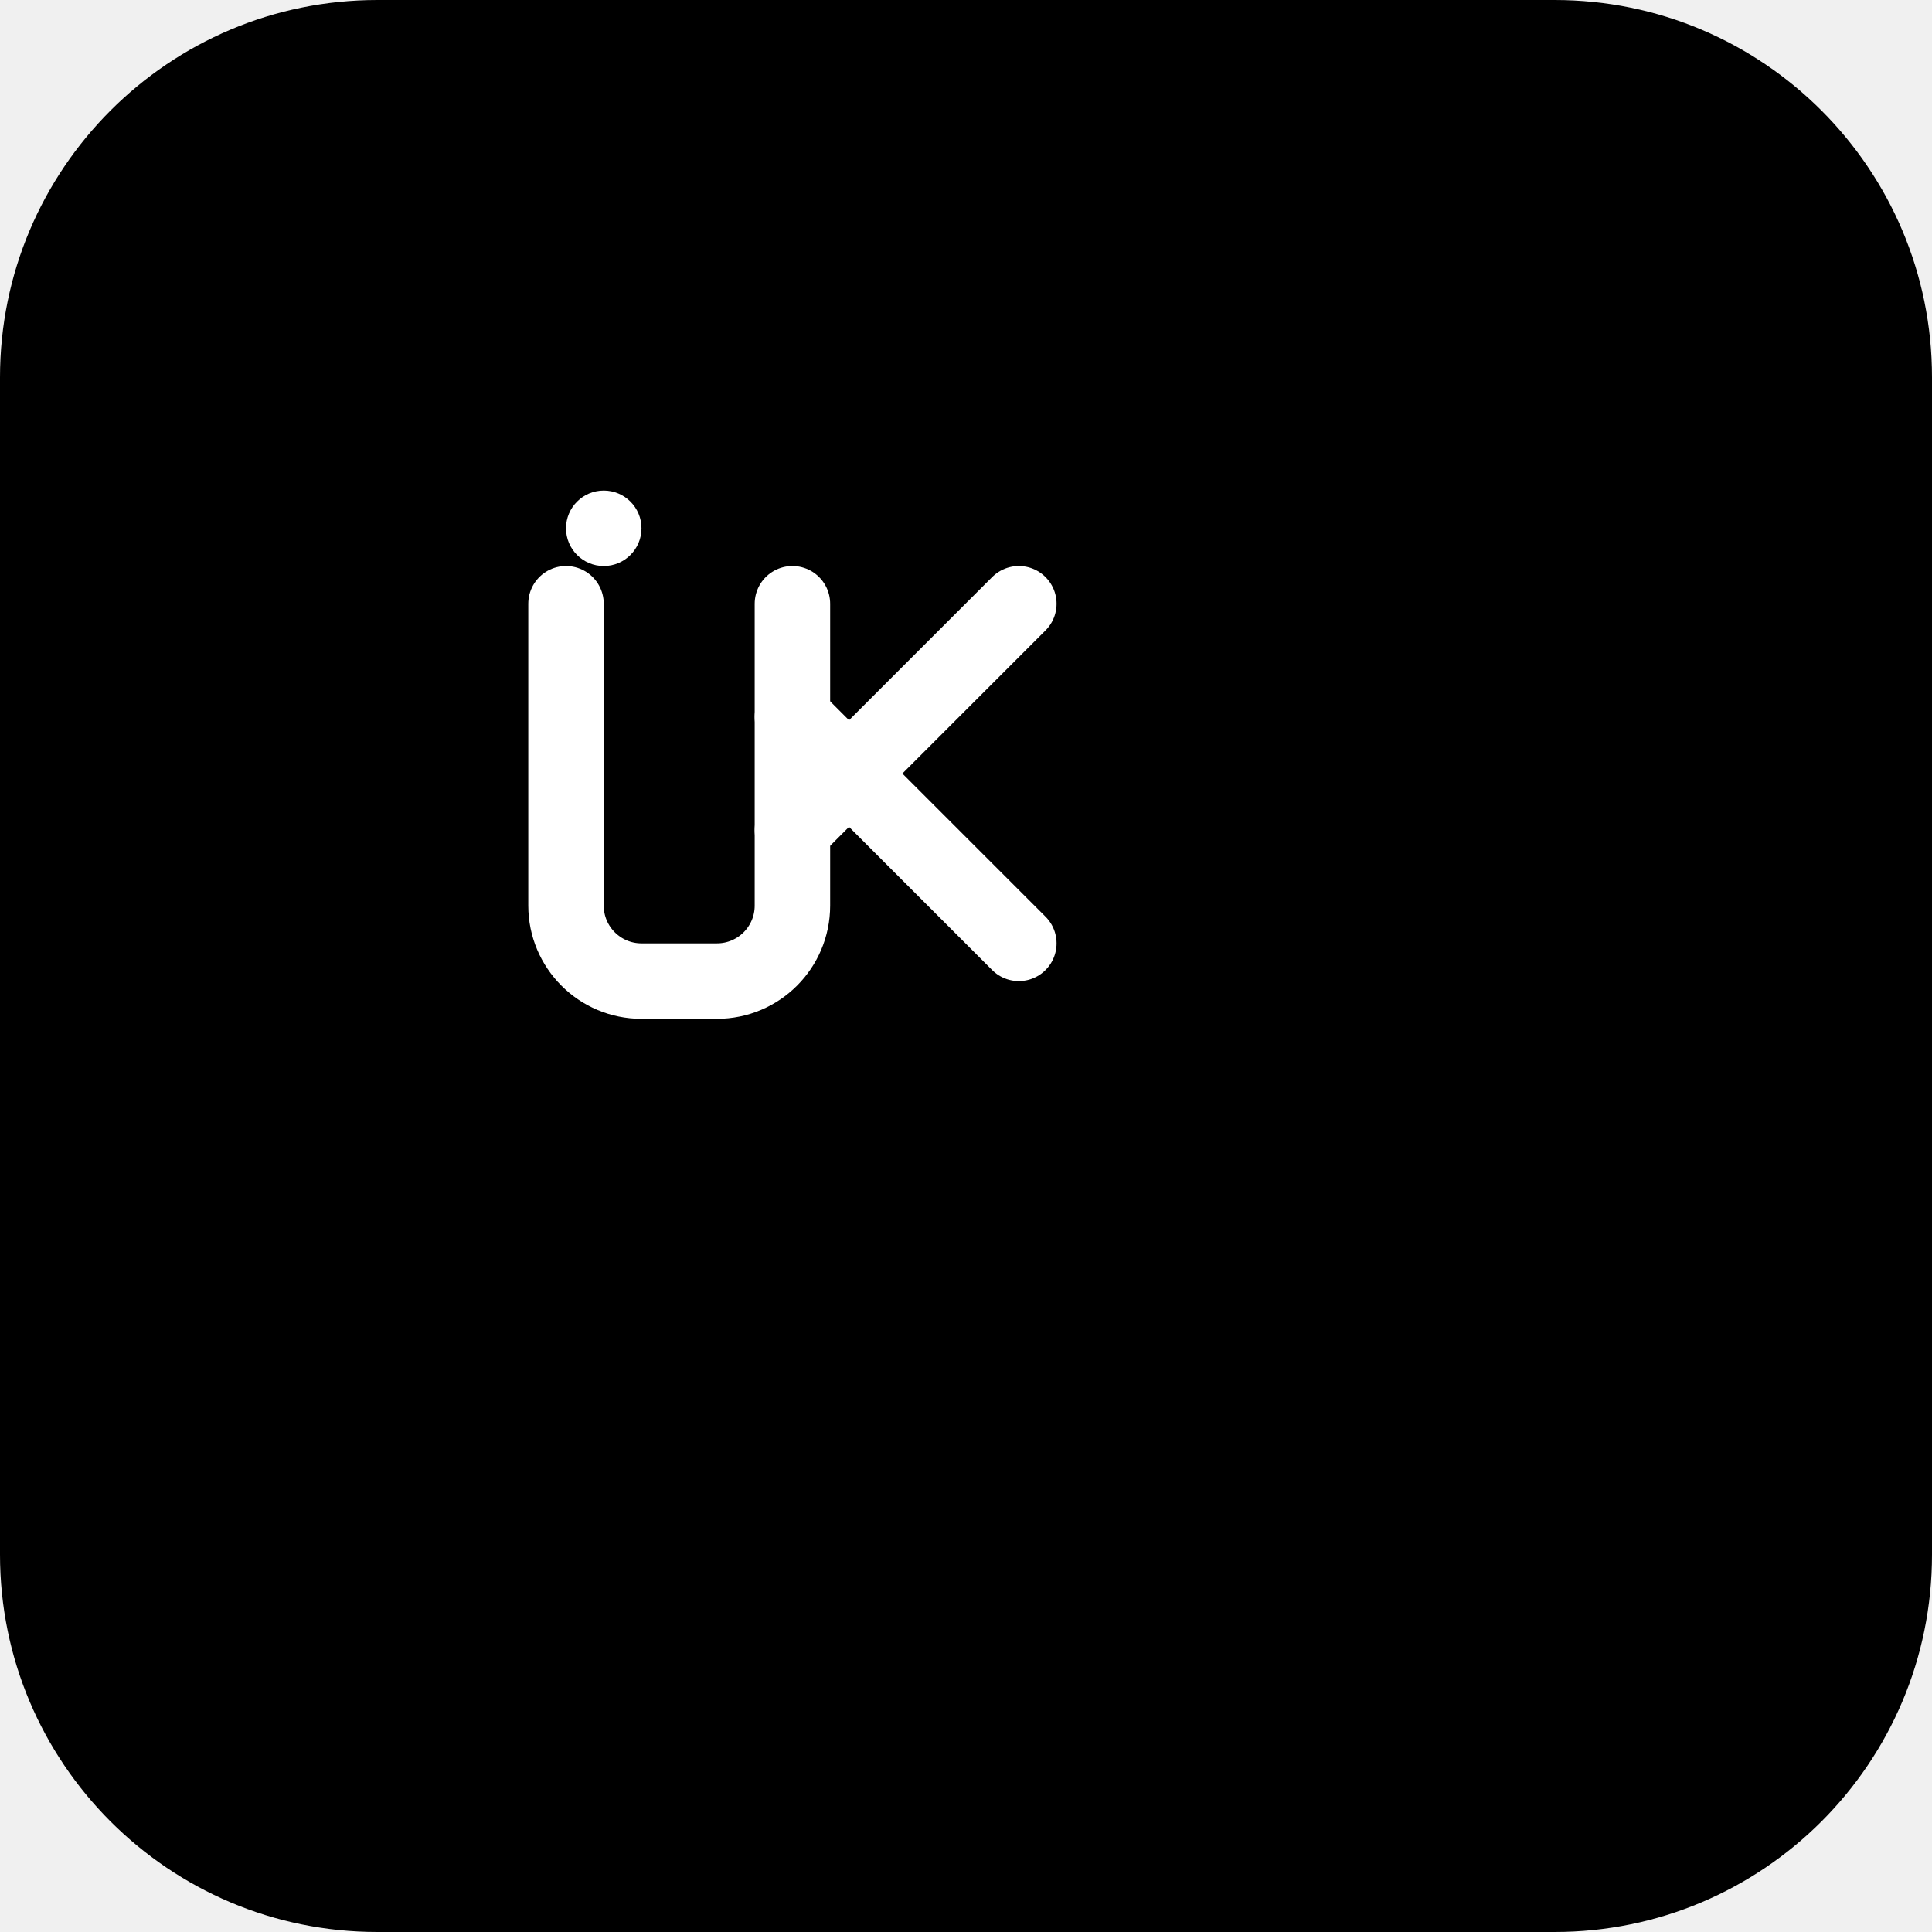
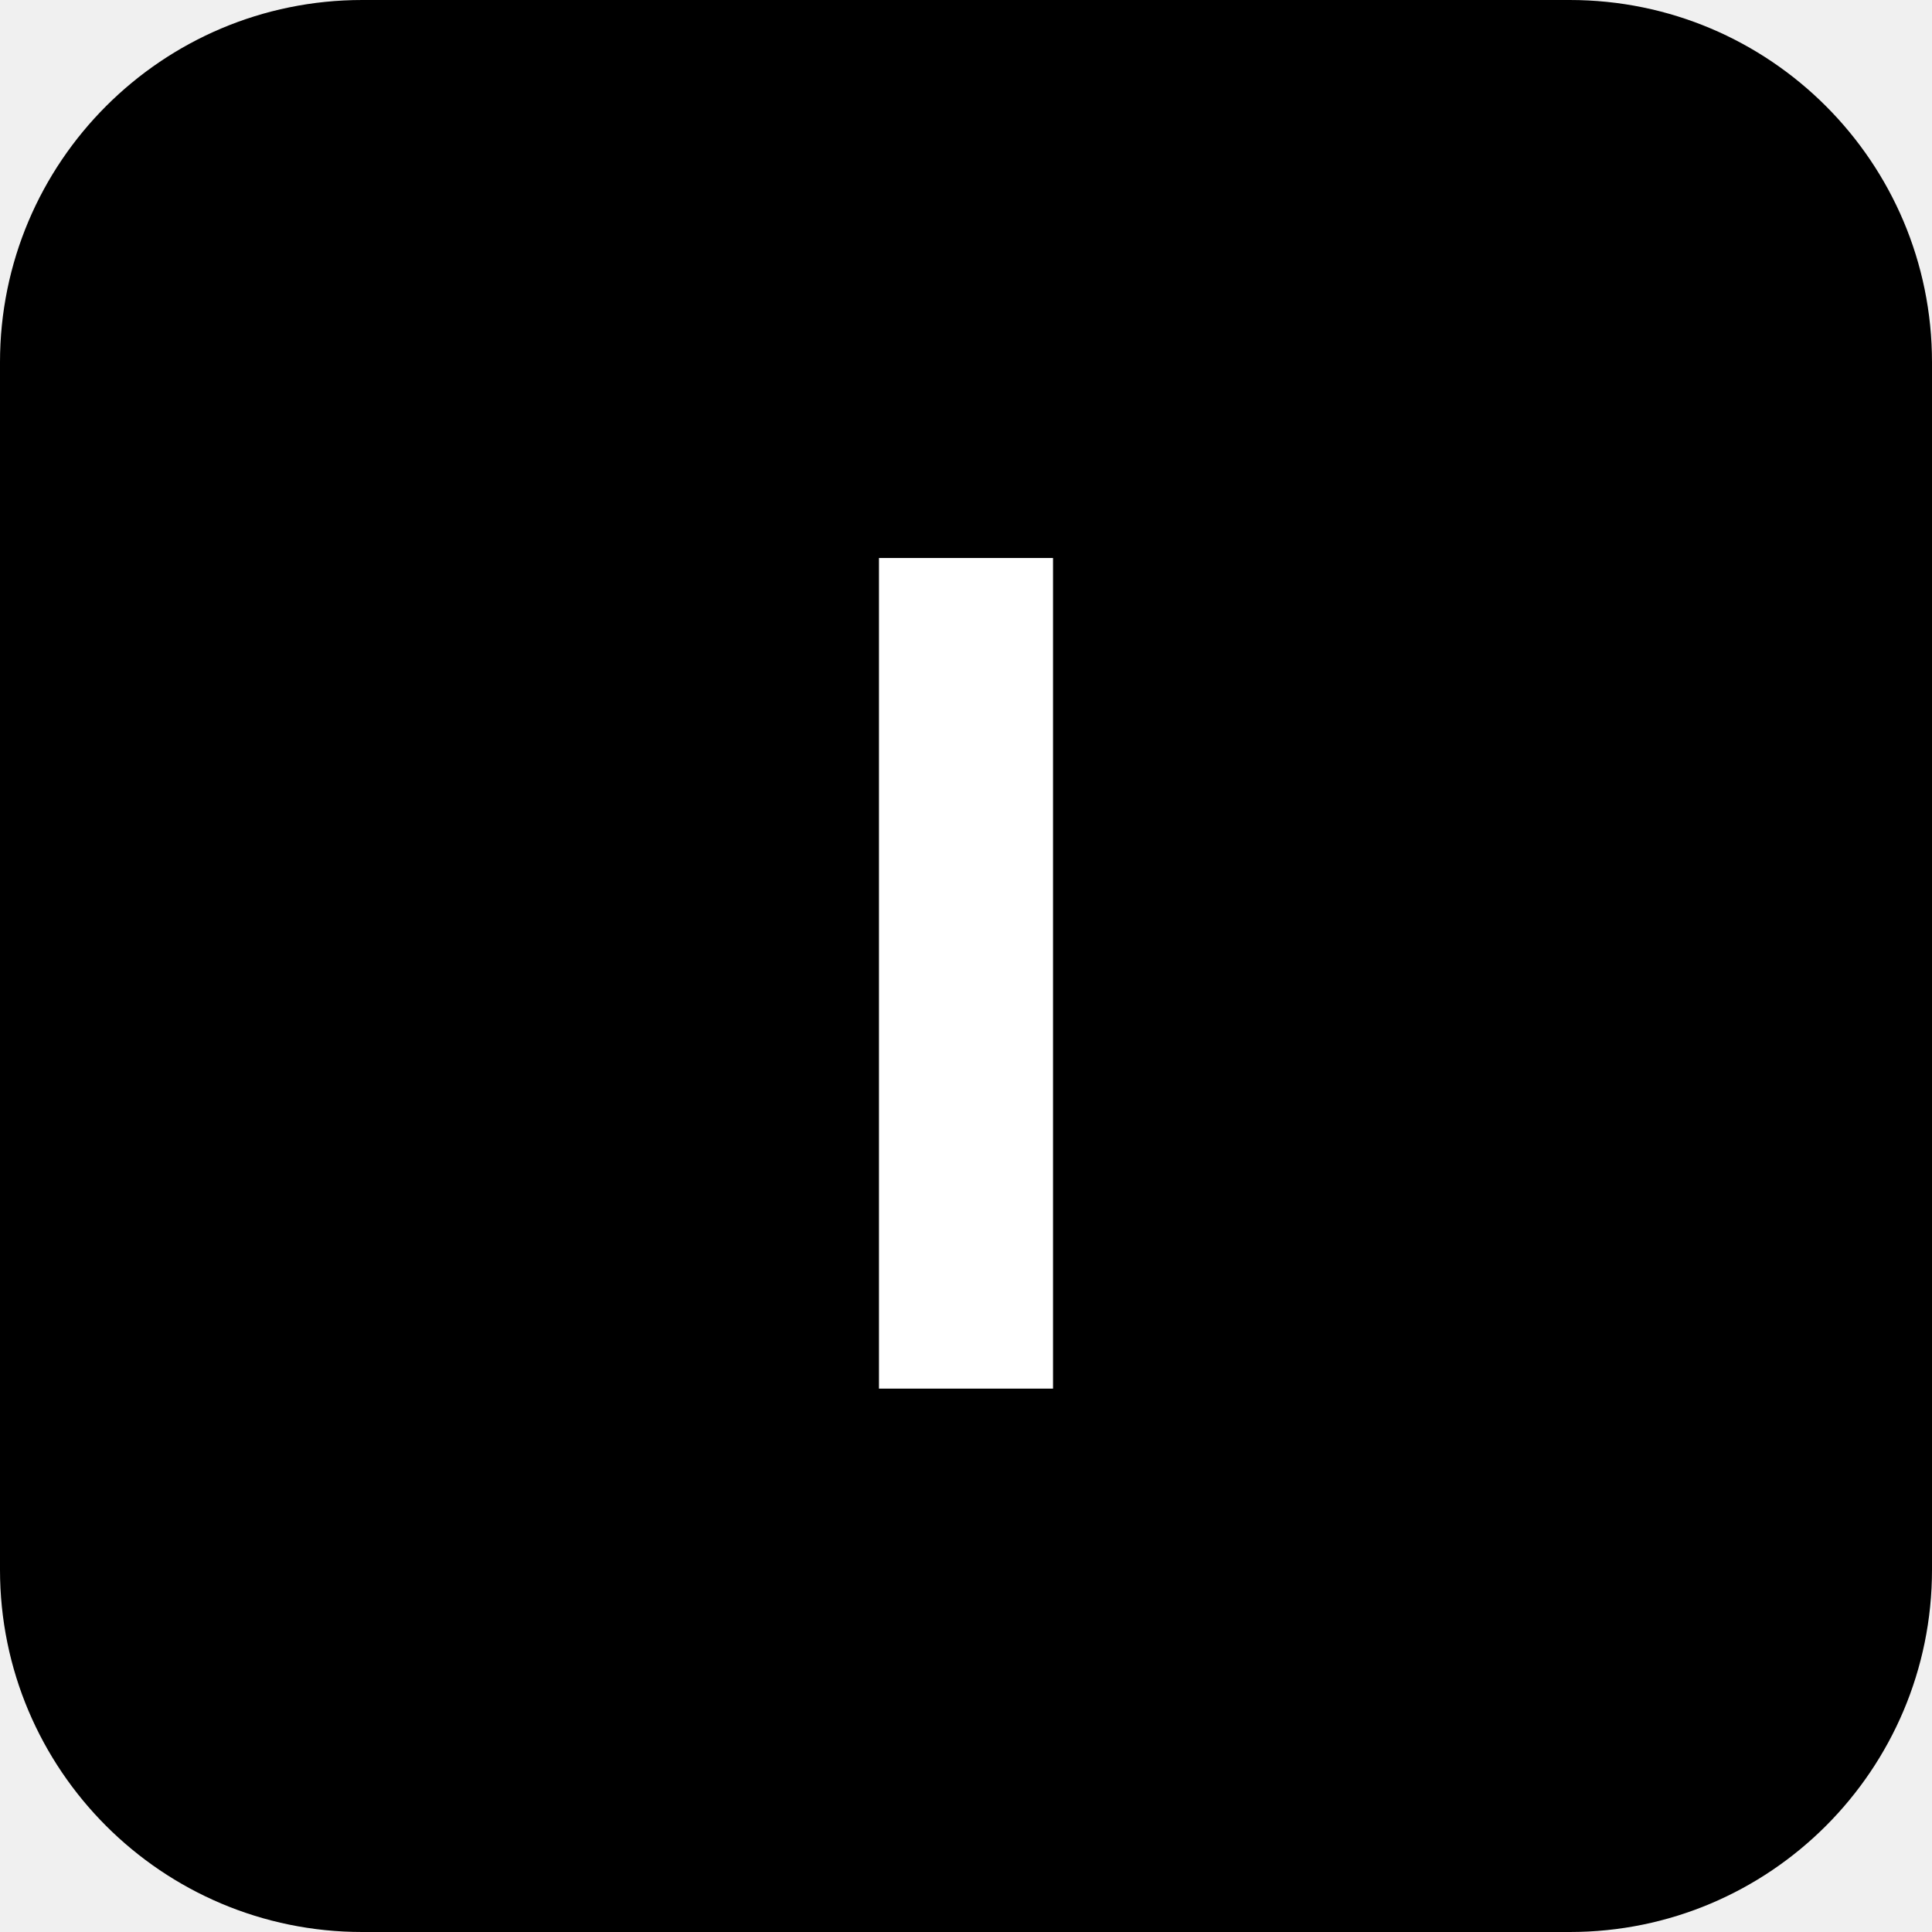
- <svg xmlns="http://www.w3.org/2000/svg" width="512" height="512" viewBox="0 0 512 512" fill="none">
-   <rect width="512" height="512" rx="100" fill="#000000" />
-   <g transform="translate(130, 130)">
-     <path d="M20 10C20 4.477 24.477 0 30 0C35.523 0 40 4.477 40 10V10C40 15.523 35.523 20 30 20C24.477 20 20 15.523 20 10V10Z" fill="white" />
-     <path d="M20 30V110C20 121.046 28.954 130 40 130H60C71.046 130 80 121.046 80 110V30" stroke="white" stroke-width="20" stroke-linecap="round" stroke-linejoin="round" />
-     <path d="M80 60L140 120" stroke="white" stroke-width="20" stroke-linecap="round" stroke-linejoin="round" />
-     <path d="M80 90L140 30" stroke="white" stroke-width="20" stroke-linecap="round" stroke-linejoin="round" />
-   </g>
+ <svg xmlns="http://www.w3.org/2000/svg" viewBox="0 0 64 64">
+   <rect width="64" height="64" rx="12" fill="#000000" />
+   <text x="32" y="46" font-family="Raleway, Arial, sans-serif" font-size="40" font-weight="800" fill="#ffffff" text-anchor="middle">I</text>
</svg>
